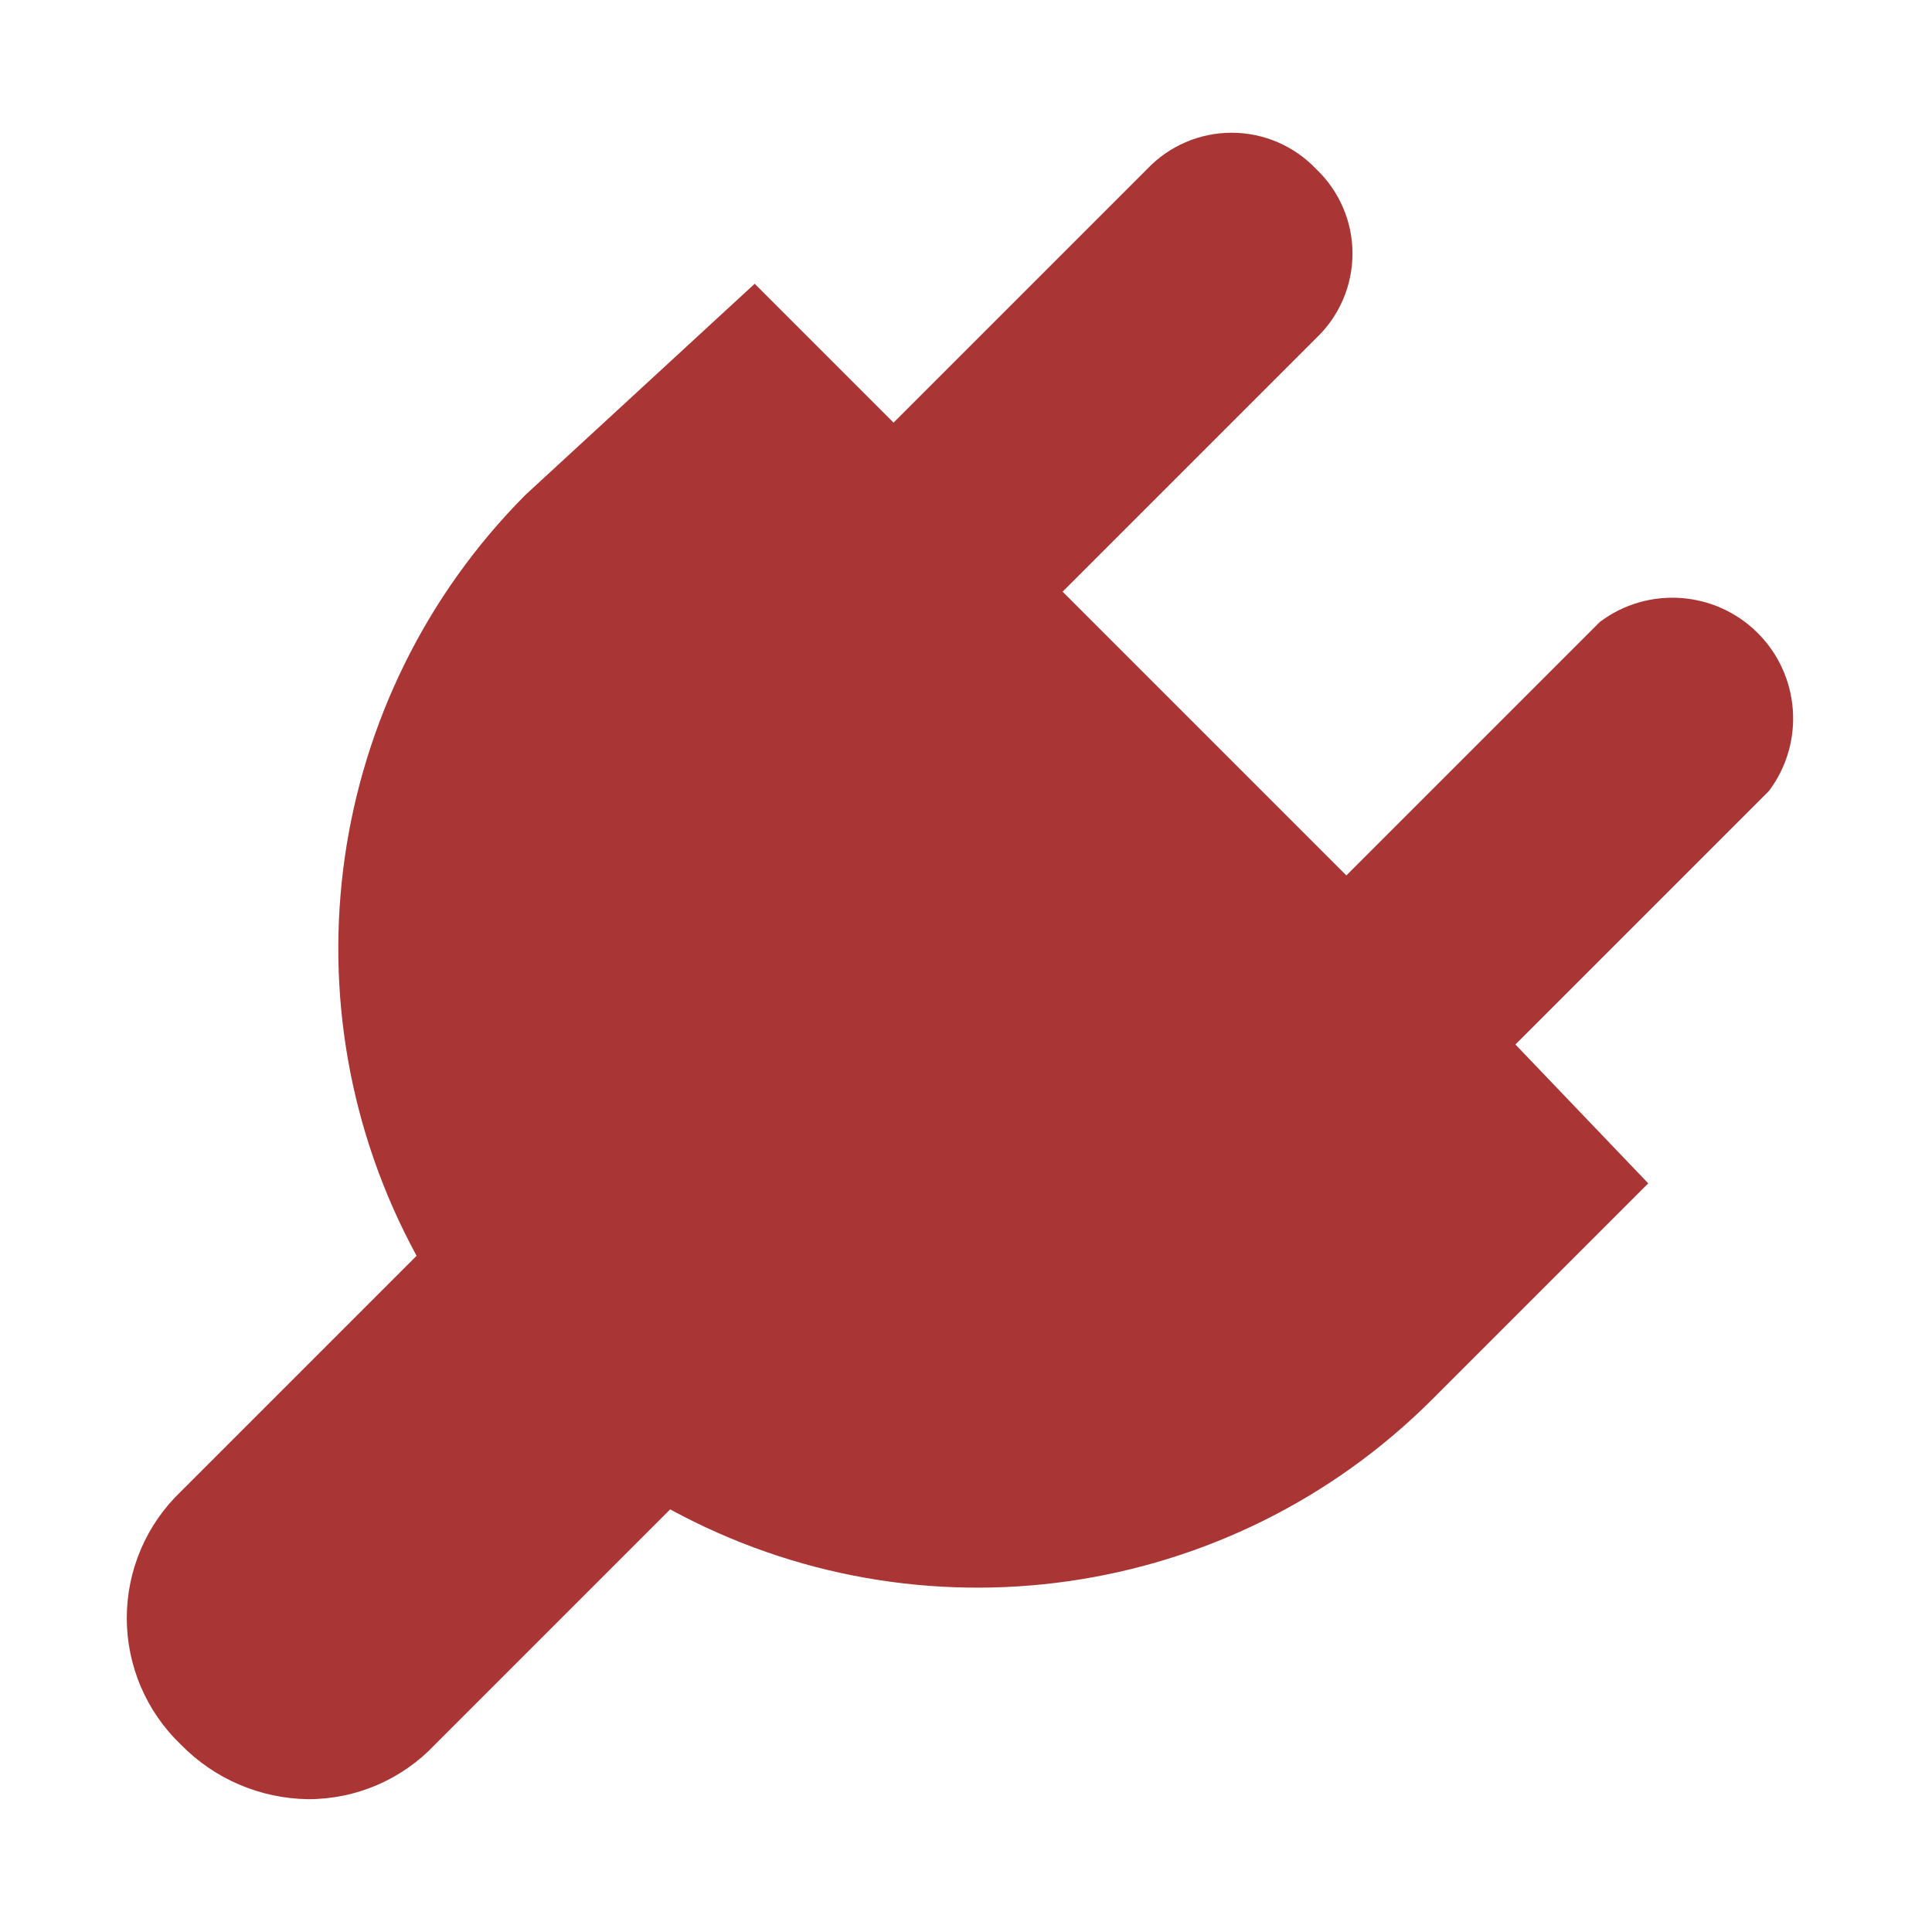
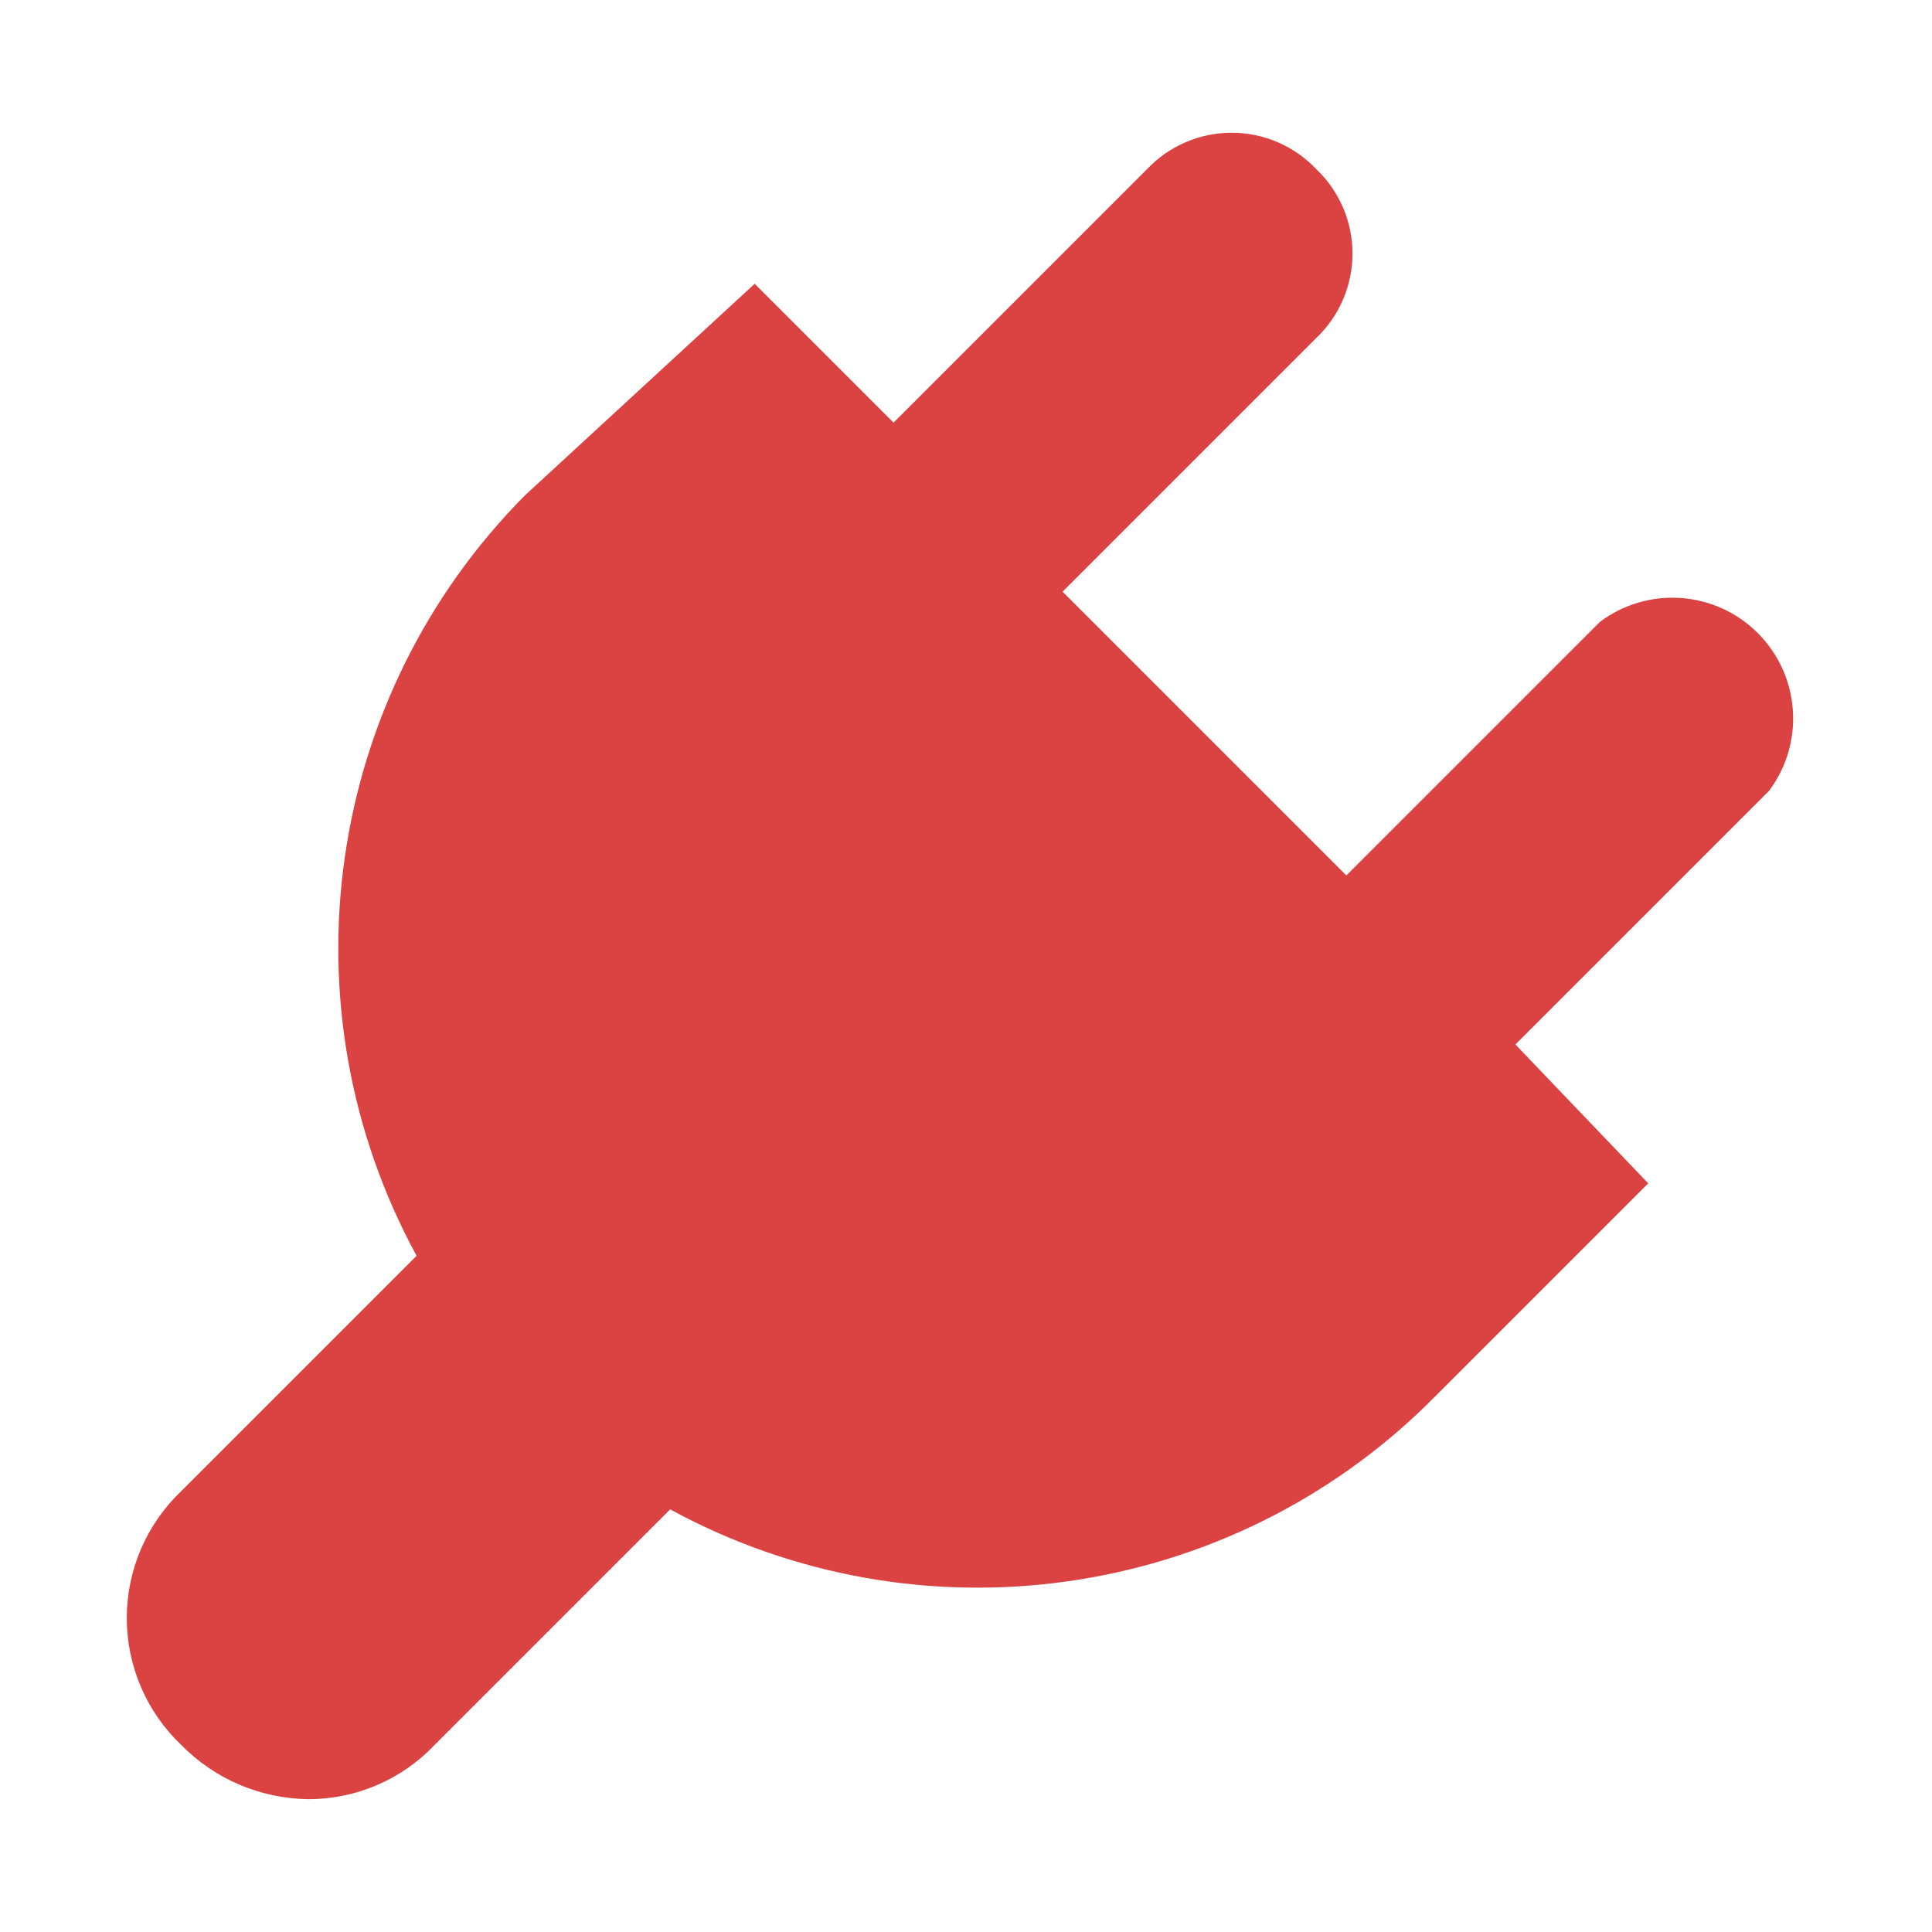
<svg xmlns="http://www.w3.org/2000/svg" viewBox="0 0 32 32">
-   <path d="m25.1 17.3 4.2-4.2a2 2 0 0 0 -2.8-2.8l-4.2 4.2-4.7-4.7 4.2-4.2a1.93 1.93 0 0 0 0-2.8 1.93 1.93 0 0 0 -2.8 0l-4.2 4.2-2.3-2.3-3.8 3.5a10.65 10.65 0 0 0 -1.8 12.6l-3.9 3.9a2.9 2.9 0 0 0 0 4.2 3 3 0 0 0 2.1.9 2.88 2.88 0 0 0 2.1-.9l3.9-3.9a10.65 10.65 0 0 0 12.6-1.8l3.6-3.6z" fill="#aa3535" />
+   <path d="m25.1 17.3 4.2-4.2a2 2 0 0 0 -2.8-2.8l-4.2 4.2-4.7-4.7 4.2-4.2a1.93 1.93 0 0 0 0-2.8 1.93 1.93 0 0 0 -2.8 0l-4.2 4.2-2.3-2.3-3.8 3.5a10.65 10.65 0 0 0 -1.8 12.6l-3.9 3.9a2.9 2.9 0 0 0 0 4.2 3 3 0 0 0 2.1.9 2.88 2.88 0 0 0 2.1-.9l3.9-3.9a10.65 10.65 0 0 0 12.6-1.8l3.6-3.6z" fill="#db4242" />
</svg>
